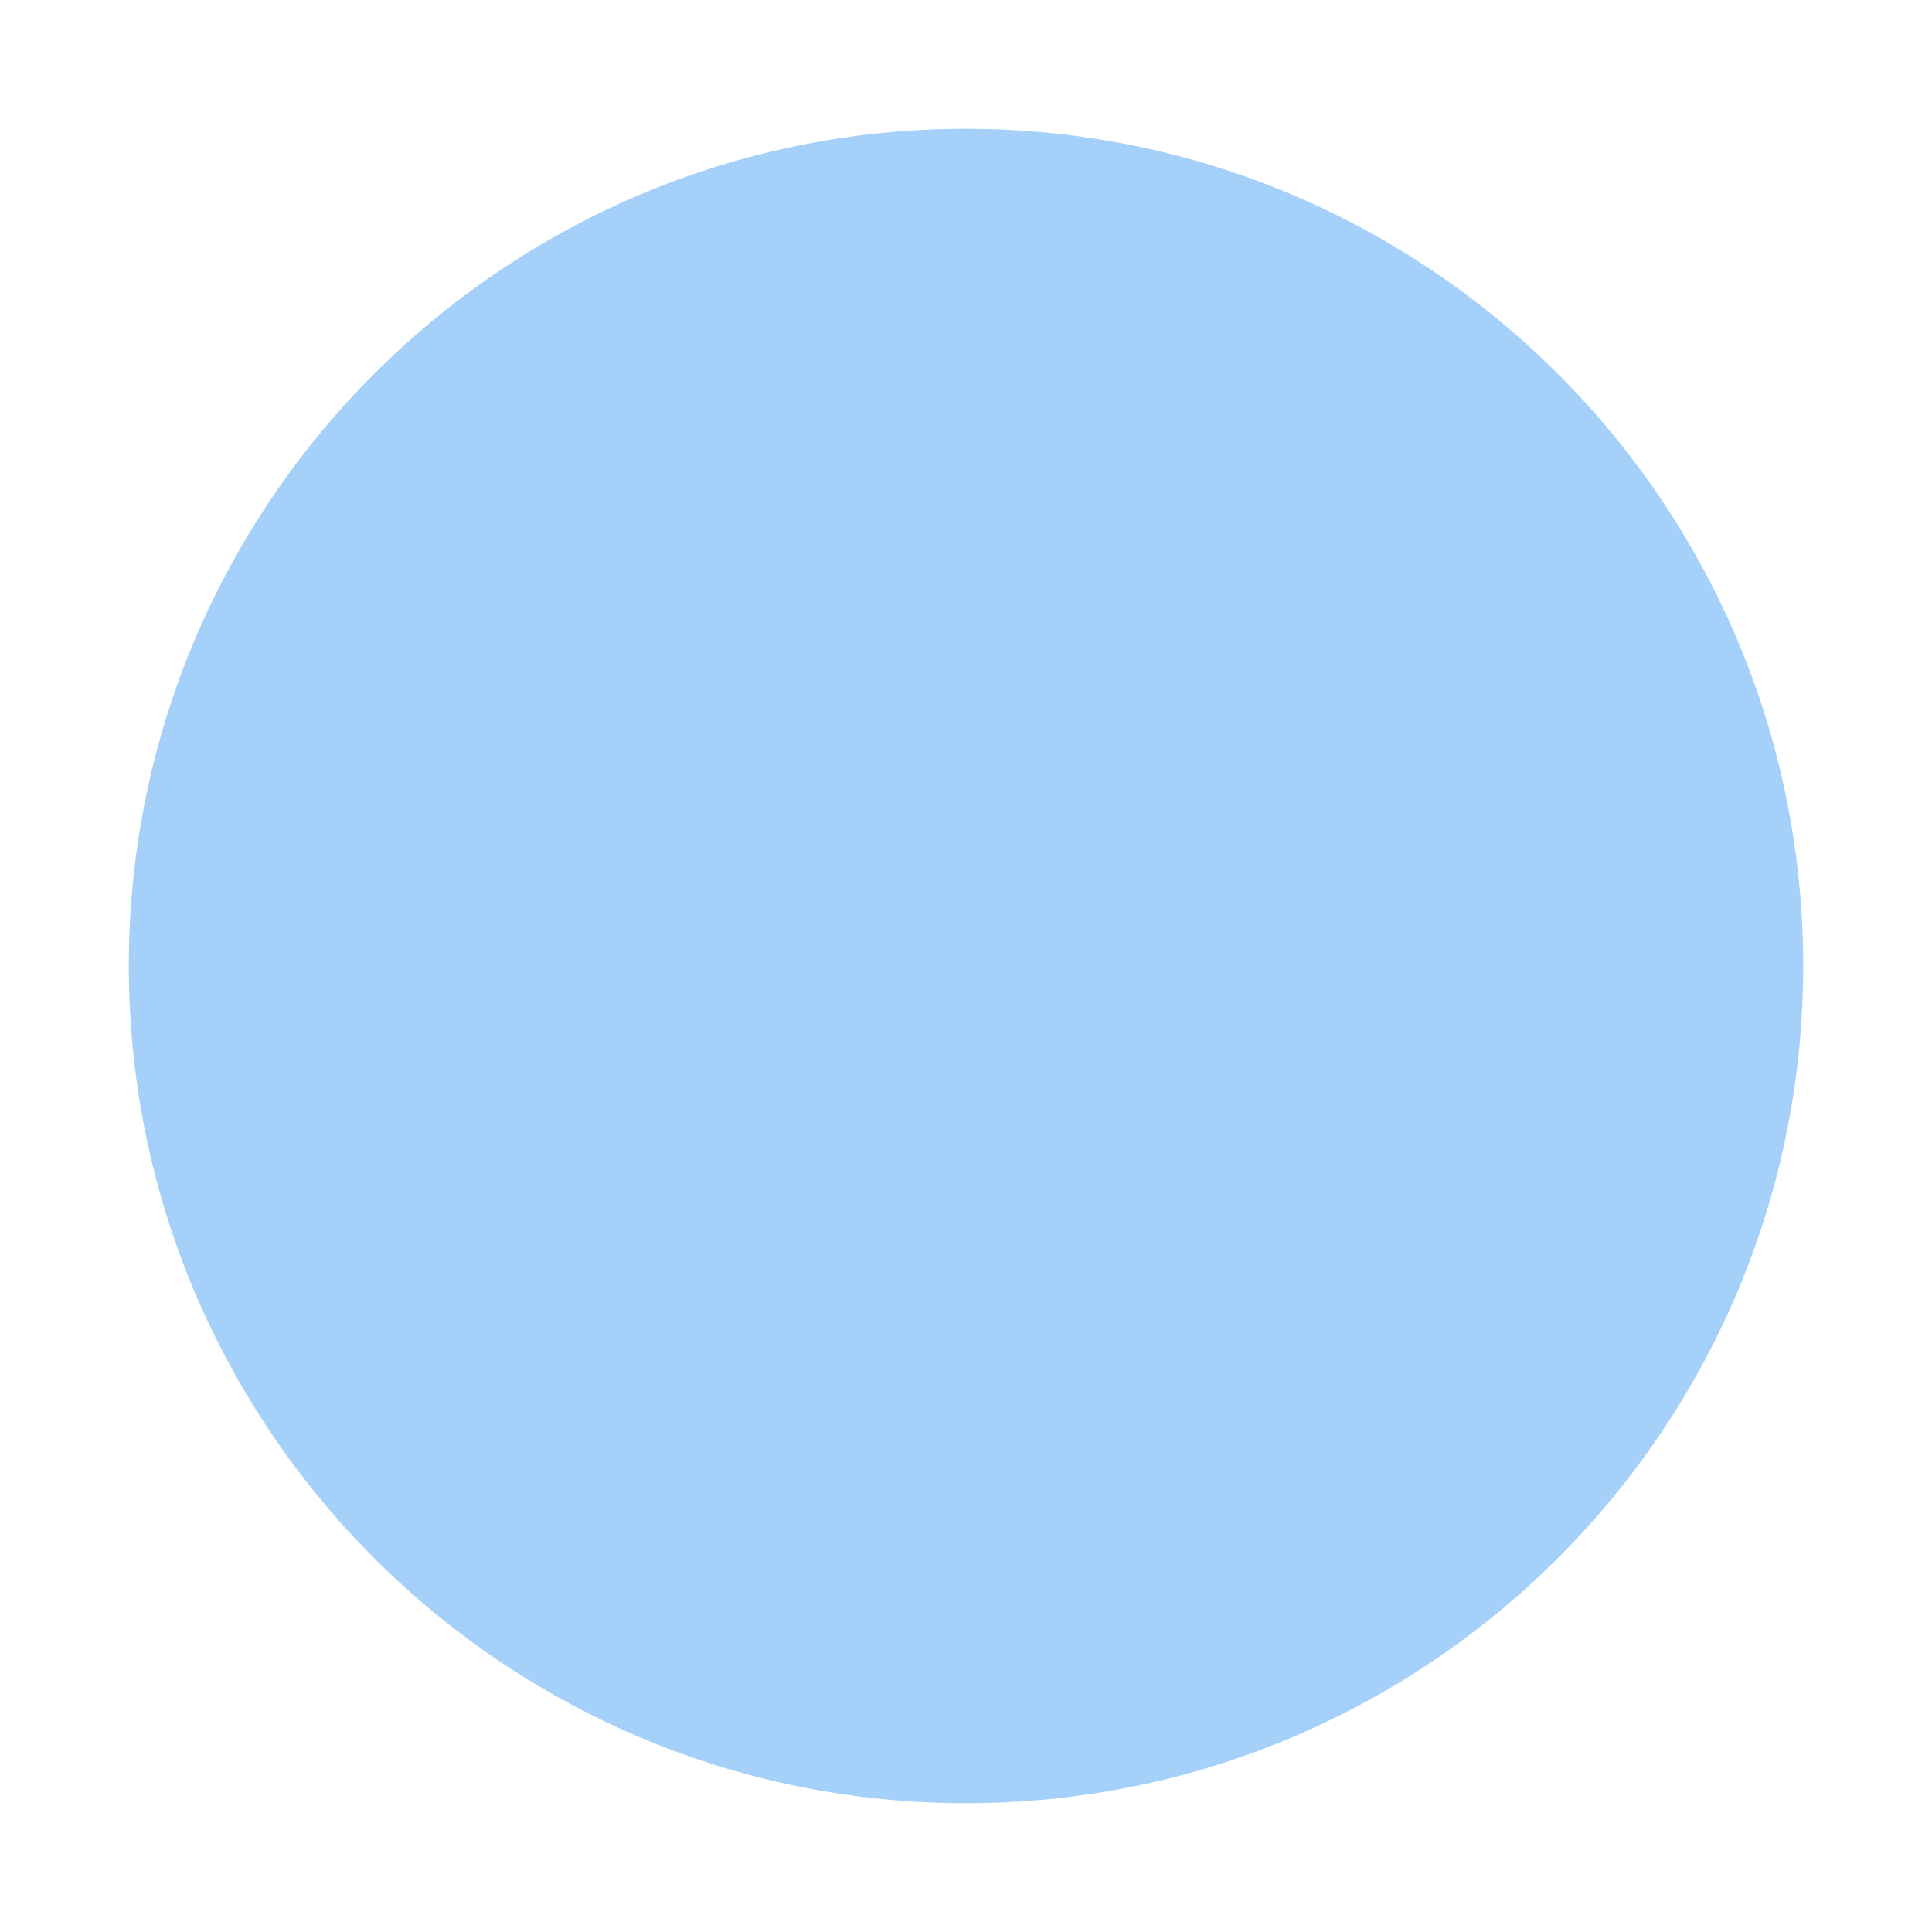
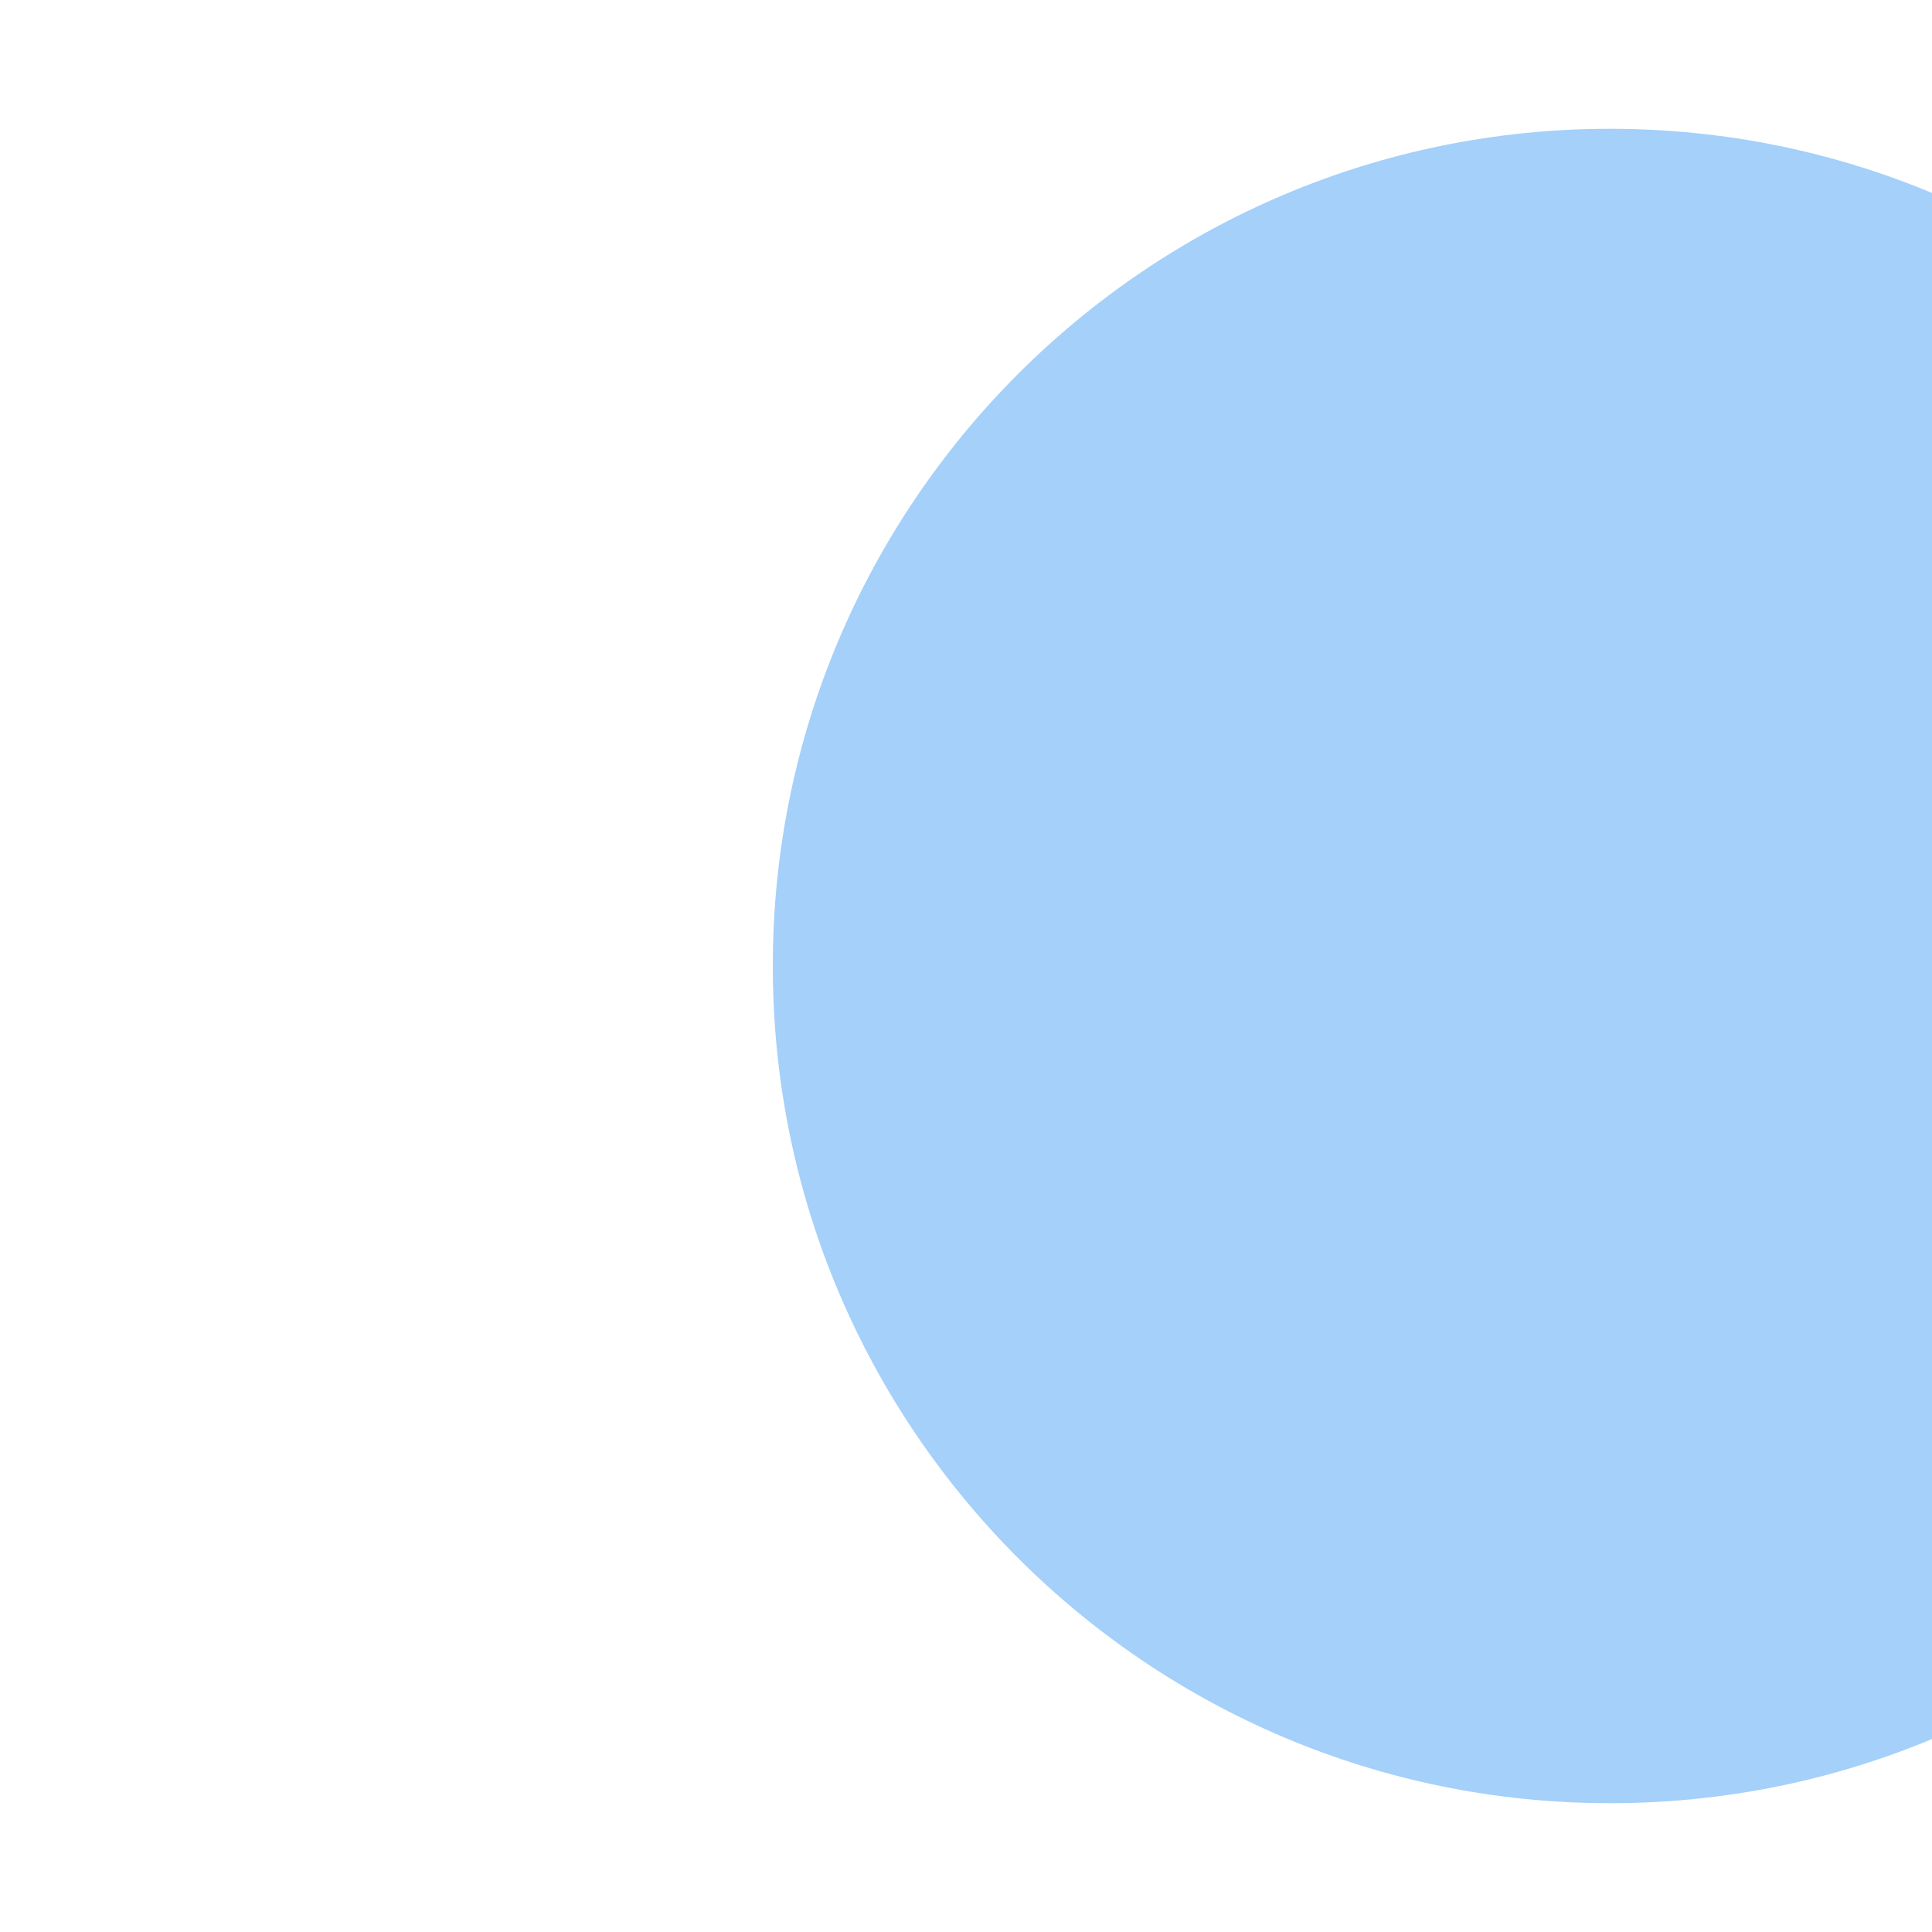
- <svg xmlns="http://www.w3.org/2000/svg" fill="#A4D0FA" version="1.1" id="Layer_1" x="0px" y="0px" width="500px" height="500px" viewBox="0 0 15 15" style="enable-background:new 0 0 15 15;" xml:space="preserve">
+ <svg xmlns="http://www.w3.org/2000/svg" fill="#A4D0FA" version="1.1" id="Layer_1" x="0px" y="0px" width="500px" height="500px" viewBox="-5 0 15 15" style="enable-background:new 0 0 15 15;" xml:space="preserve">
  <path d="M14,7.5c0,3.59-2.91,6.5-6.5,6.5S1,11.09,1,7.5S3.91,1,7.5,1S14,3.91,14,7.5z" />
</svg>
